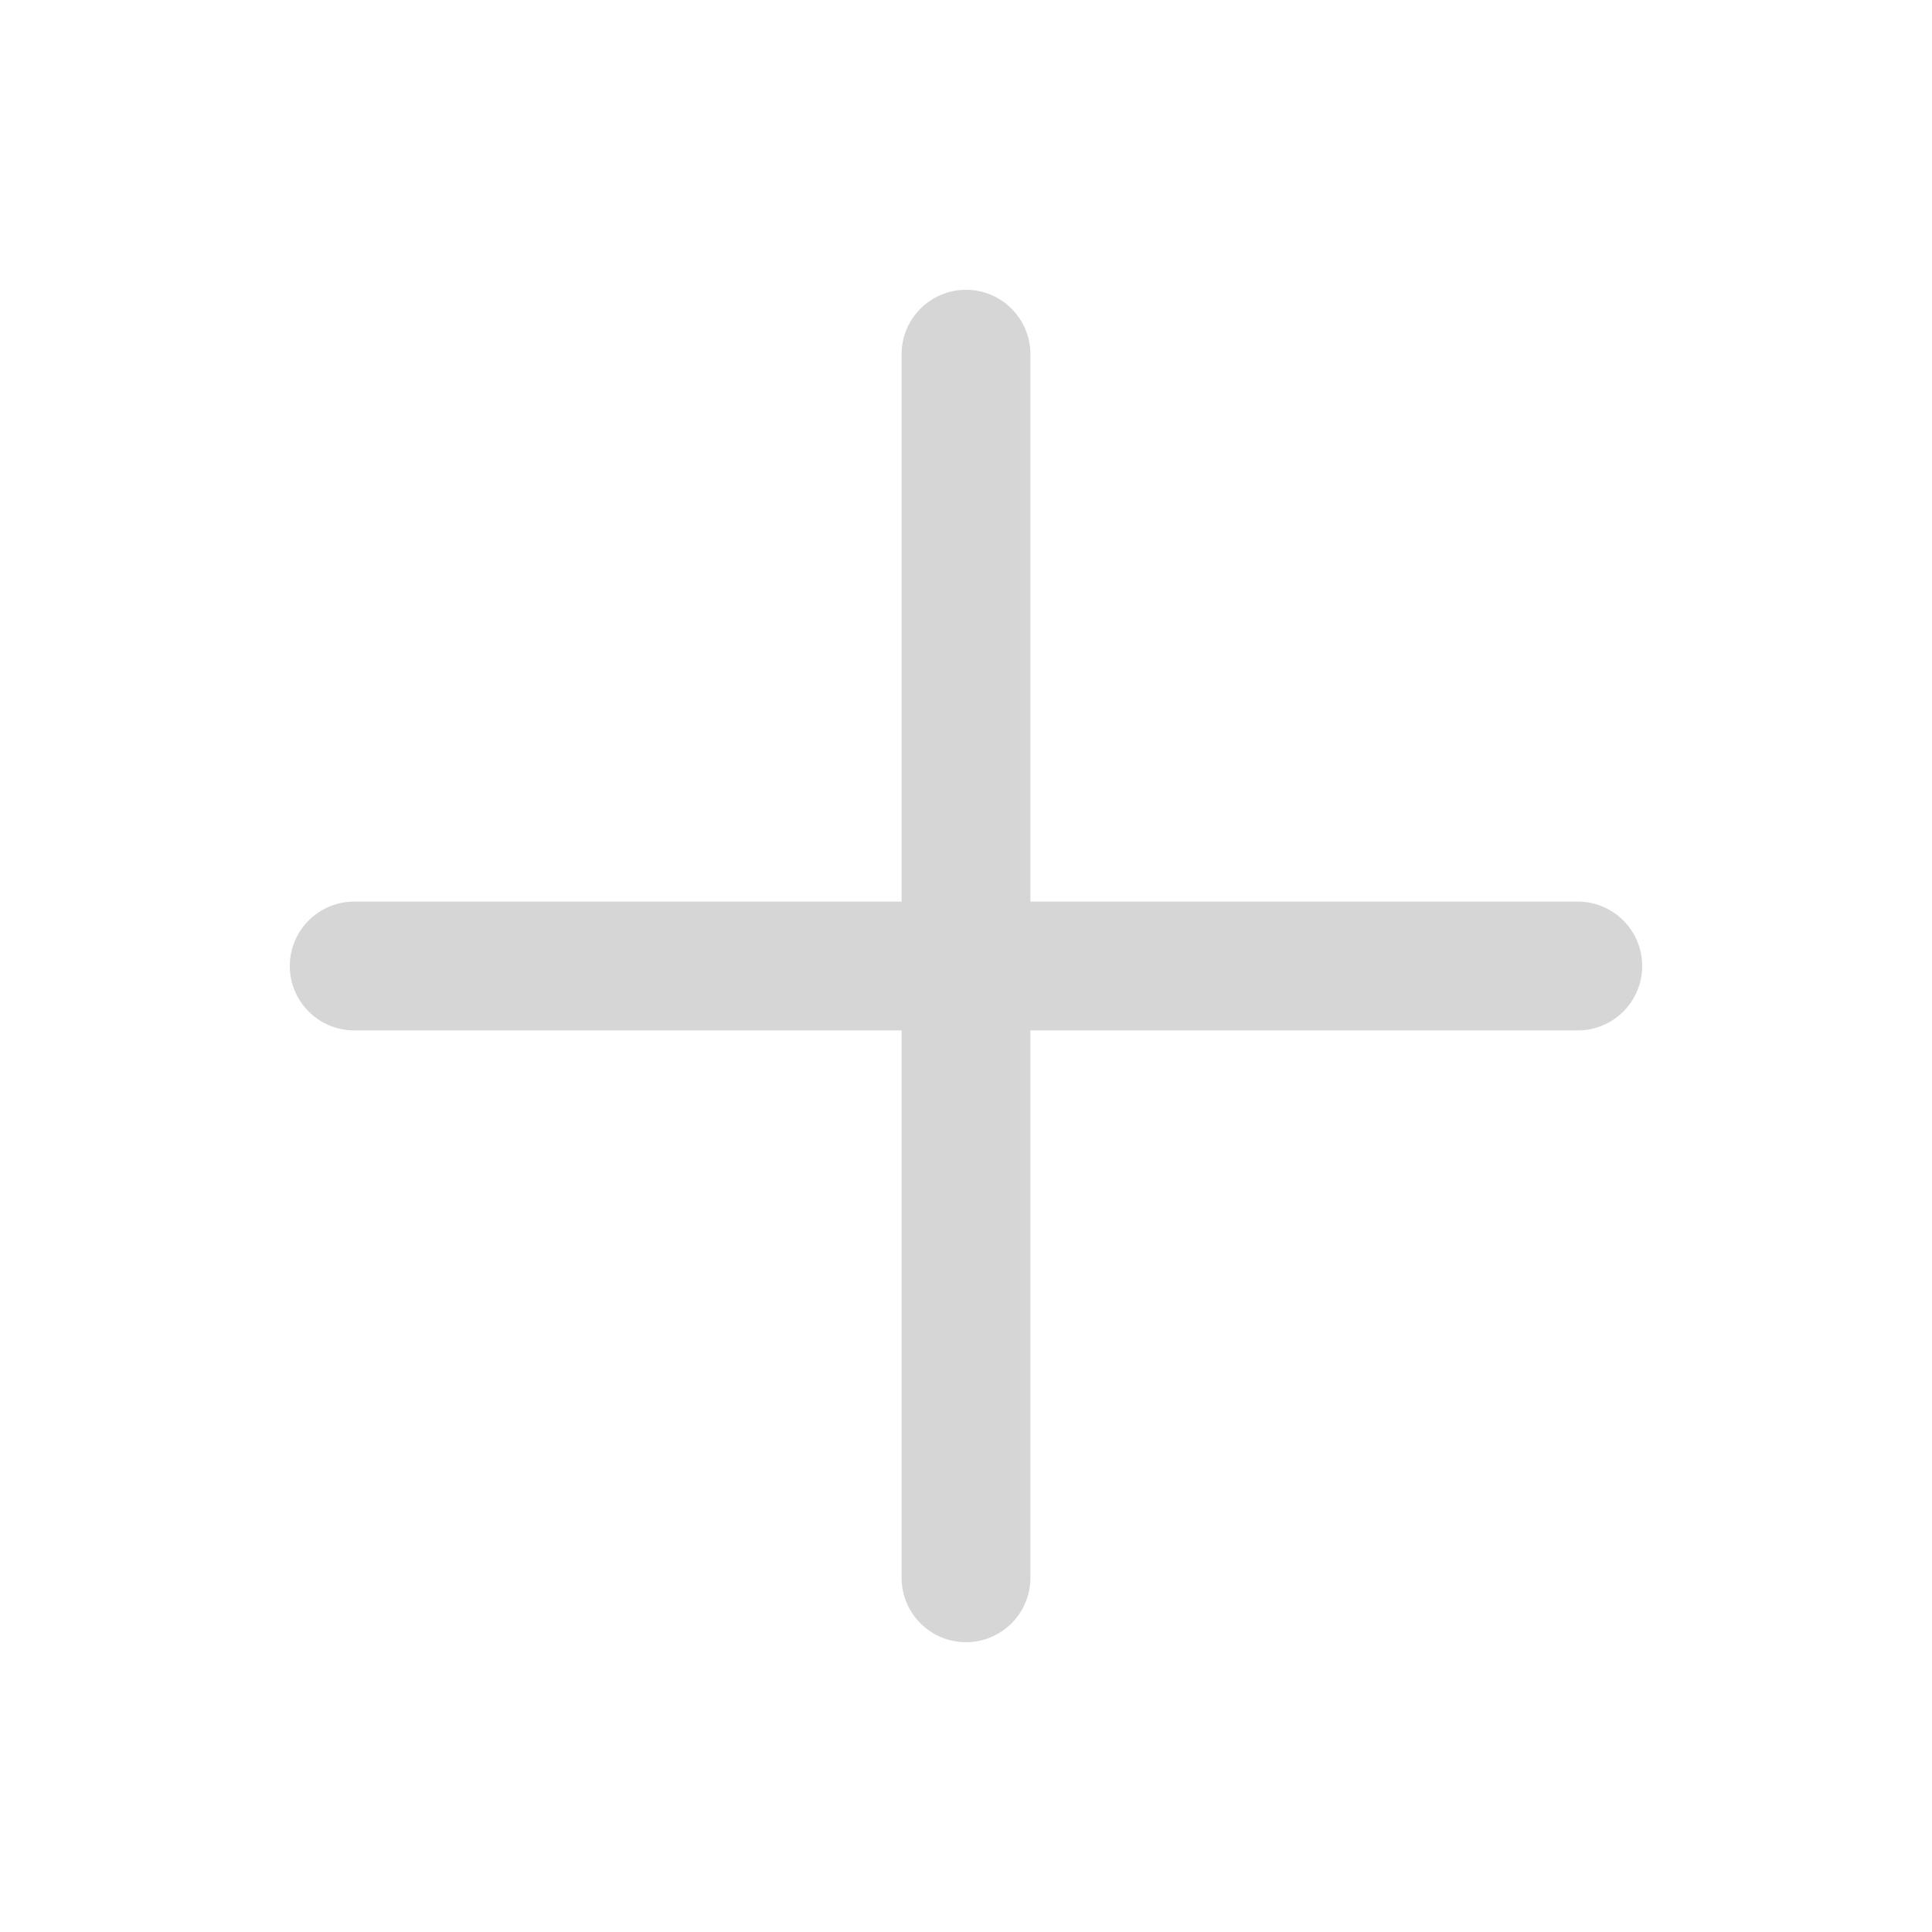
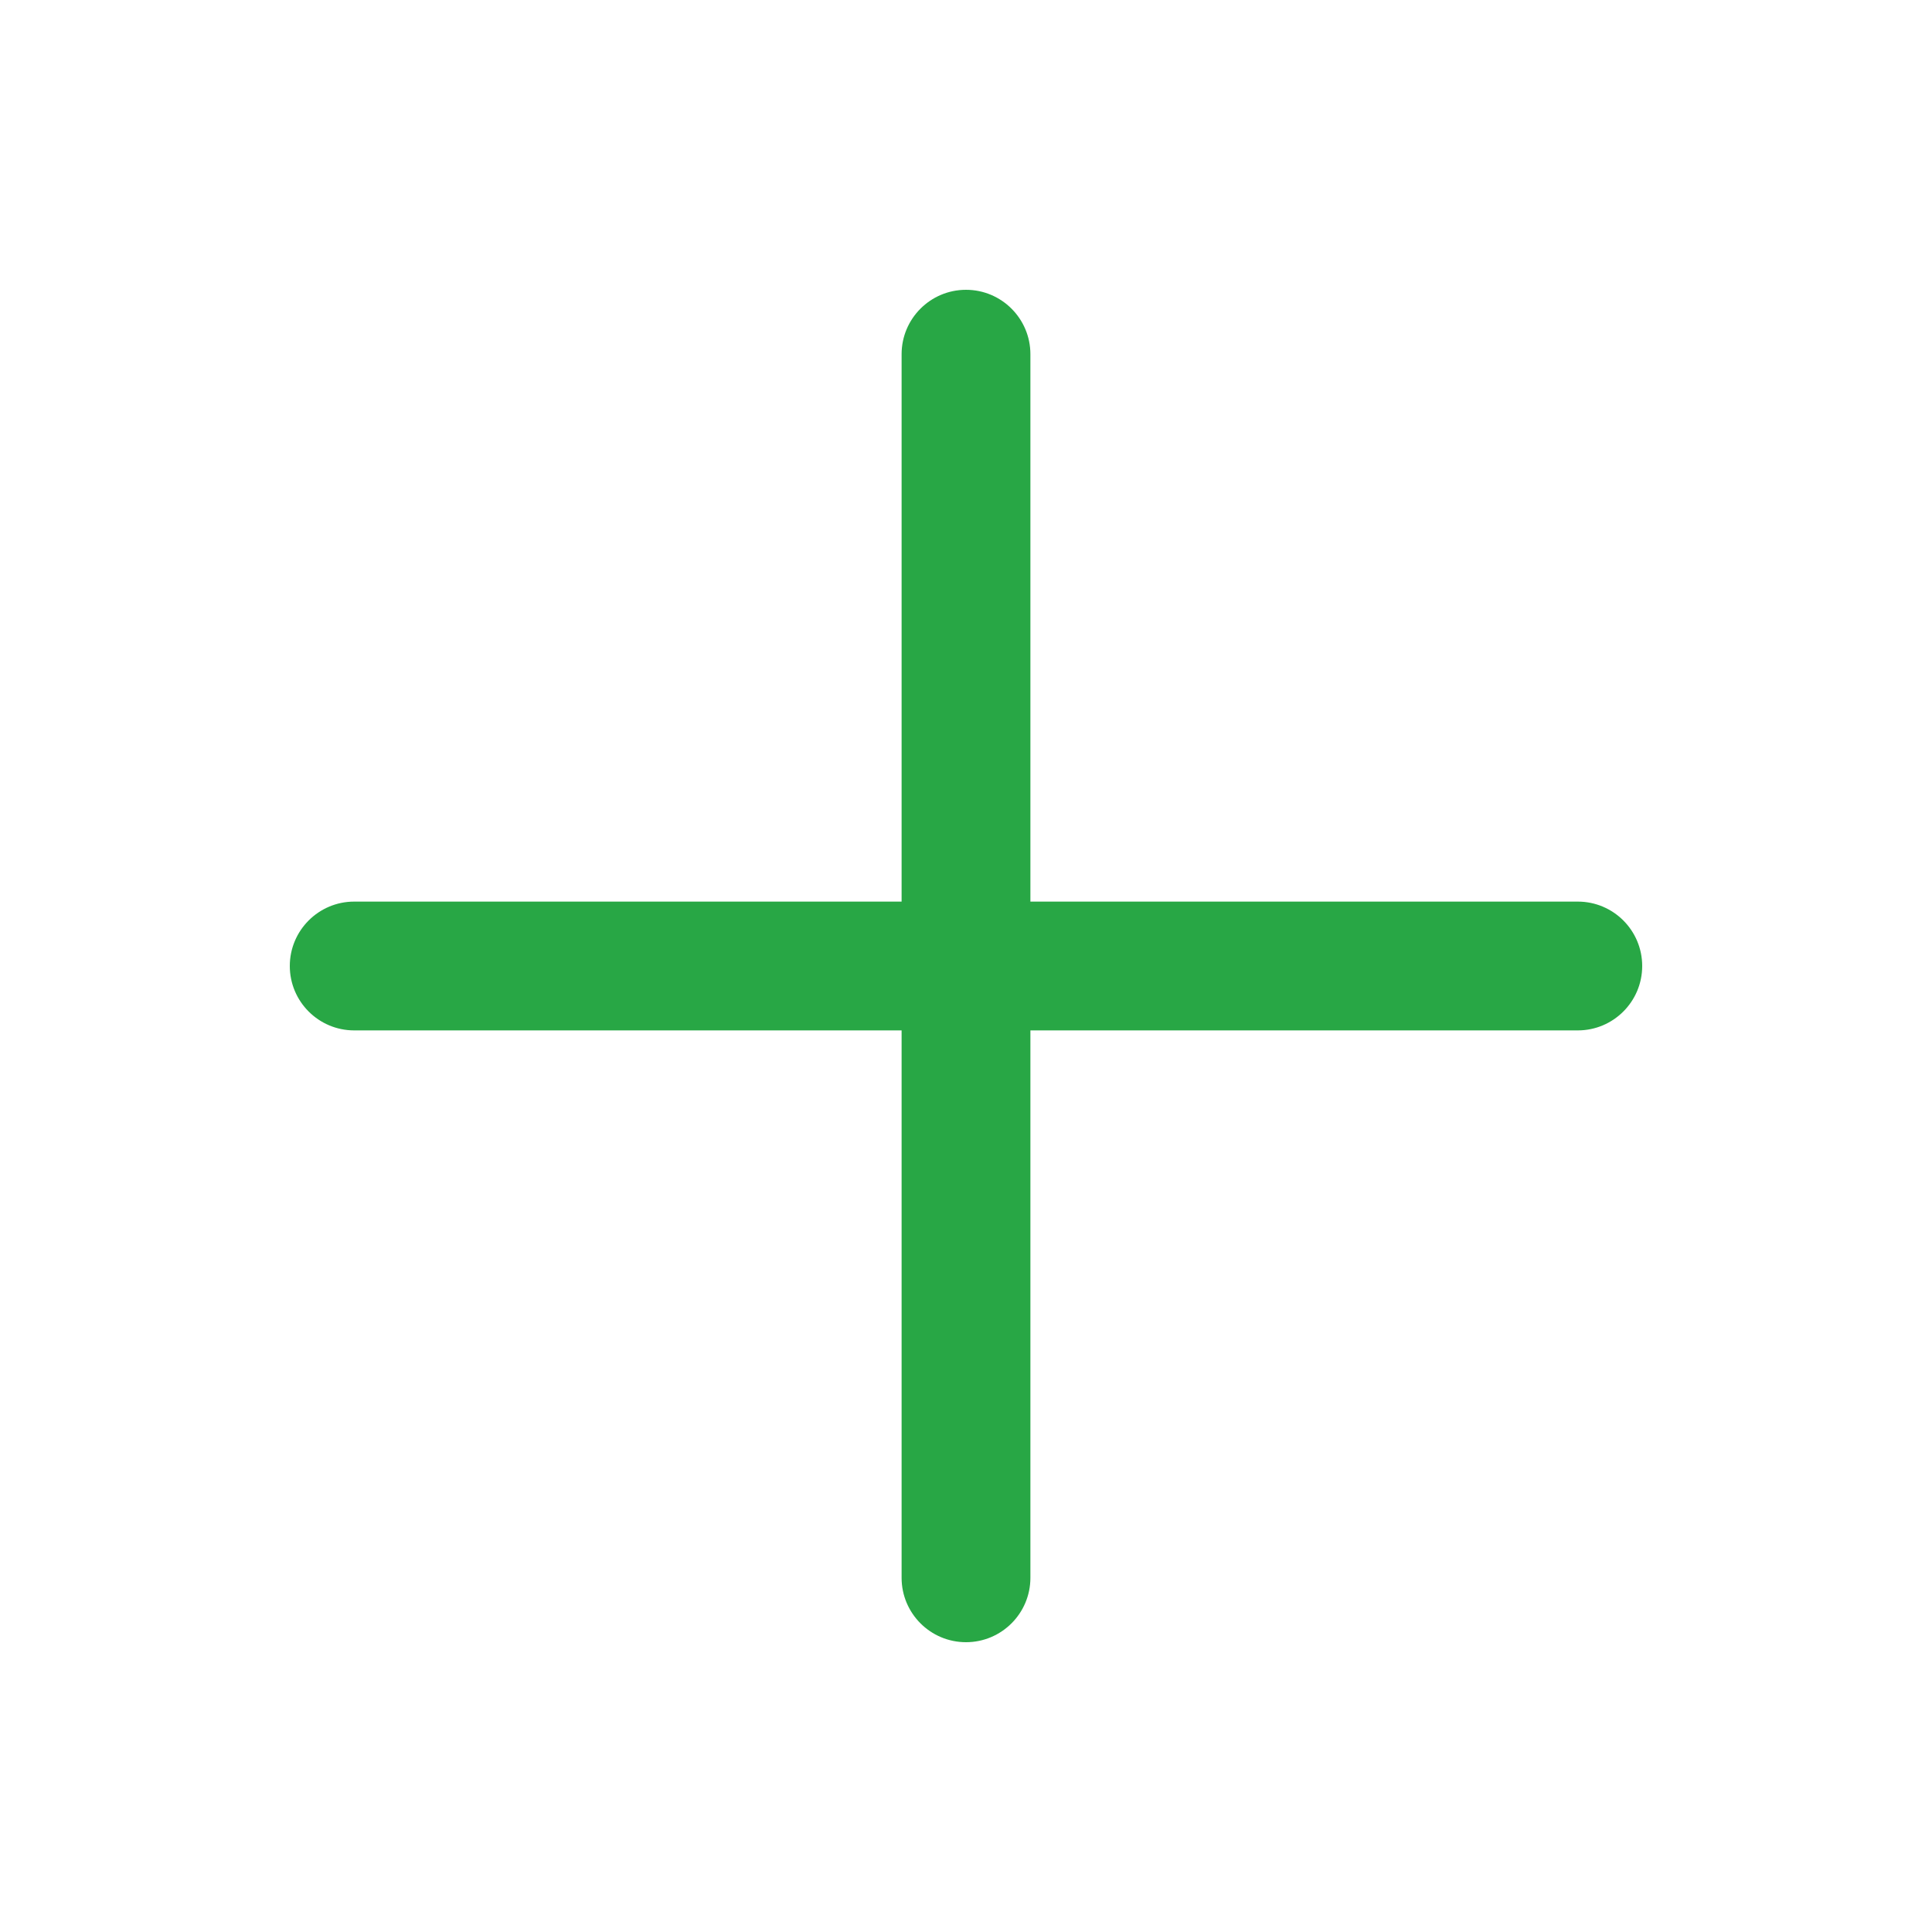
- <svg xmlns="http://www.w3.org/2000/svg" width="15" height="15" viewBox="0 0 15 15" fill="none">
-   <path d="M8 2.75C8 2.474 7.776 2.25 7.5 2.25C7.224 2.25 7 2.474 7 2.75V7H2.75C2.474 7 2.25 7.224 2.25 7.5C2.25 7.776 2.474 8 2.75 8H7V12.25C7 12.526 7.224 12.75 7.5 12.75C7.776 12.75 8 12.526 8 12.25V8H12.25C12.526 8 12.75 7.776 12.75 7.5C12.75 7.224 12.526 7 12.25 7H8V2.75Z" fill="#cccc" fill-rule="evenodd" clip-rule="evenodd" />
+ <svg xmlns="http://www.w3.org/2000/svg" width="20" height="20" viewBox="0 0 15 15" fill="none">
+   <path d="M8 2.75C8 2.474 7.776 2.25 7.5 2.25C7.224 2.25 7 2.474 7 2.75V7H2.75C2.474 7 2.25 7.224 2.25 7.5C2.25 7.776 2.474 8 2.75 8H7V12.25C7 12.526 7.224 12.75 7.5 12.75C7.776 12.75 8 12.526 8 12.25V8H12.25C12.526 8 12.75 7.776 12.75 7.5C12.75 7.224 12.526 7 12.25 7H8V2.75Z" fill="#28a745" fill-rule="evenodd" clip-rule="evenodd" />
</svg>
